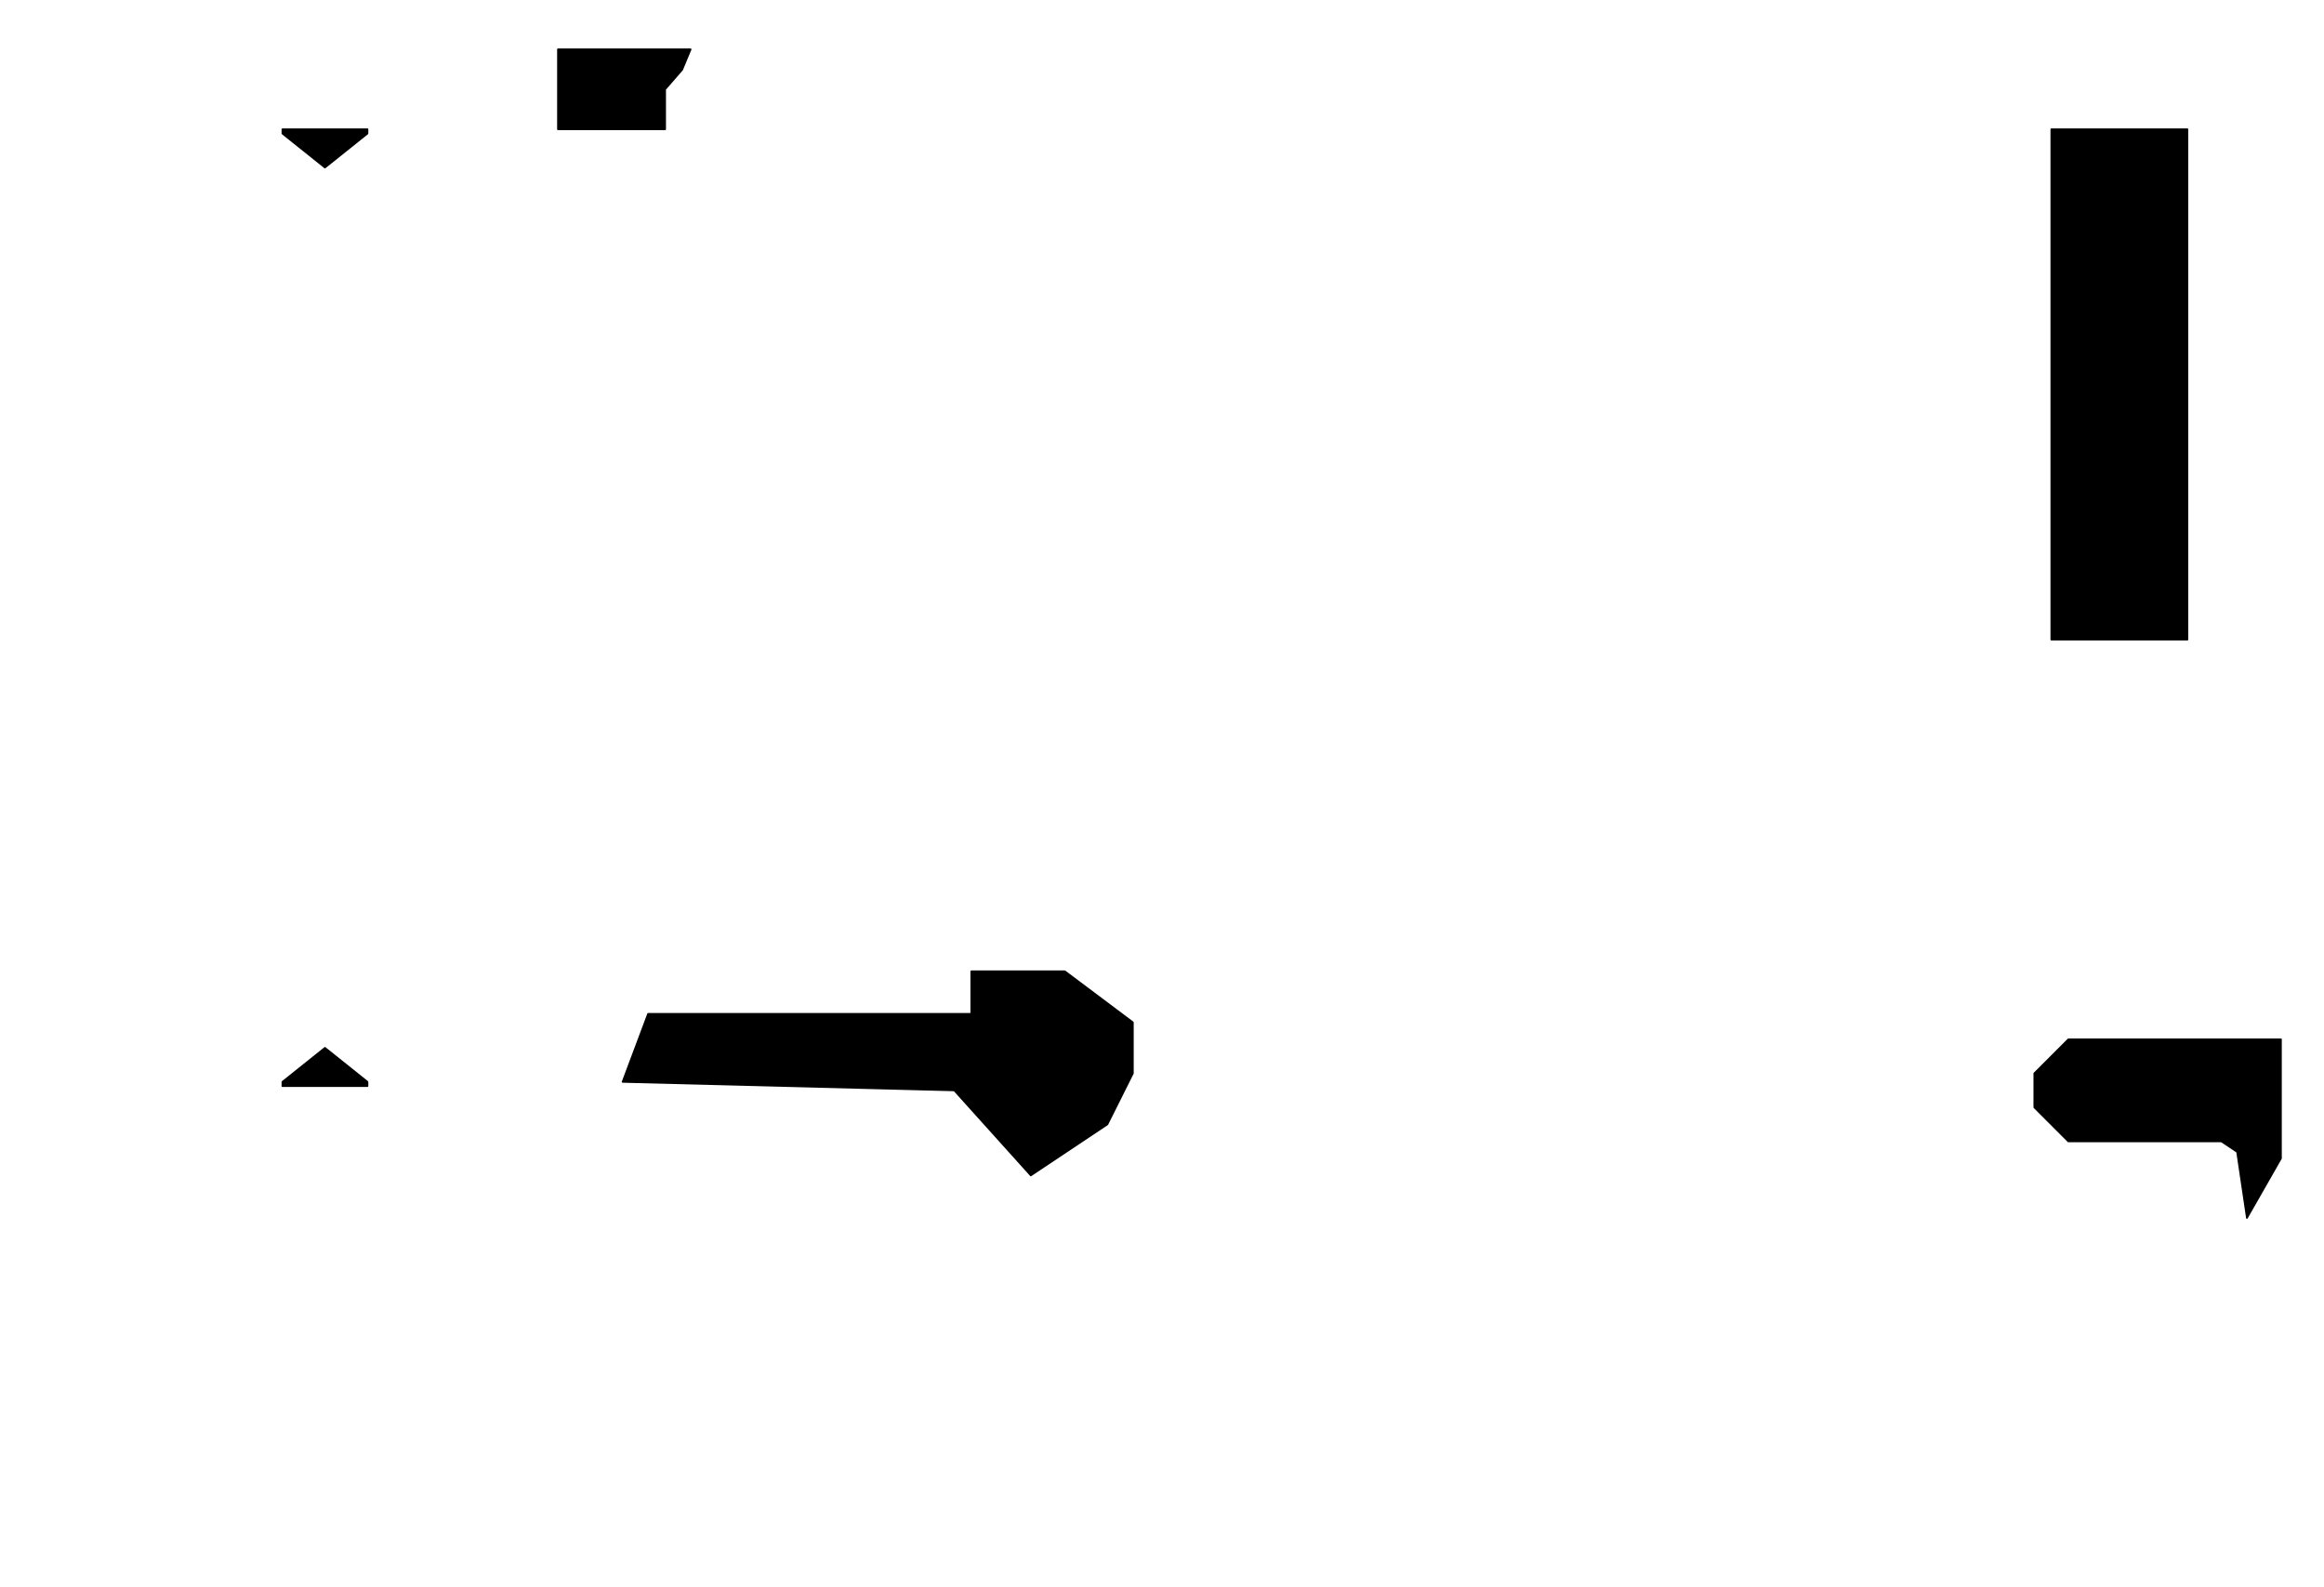
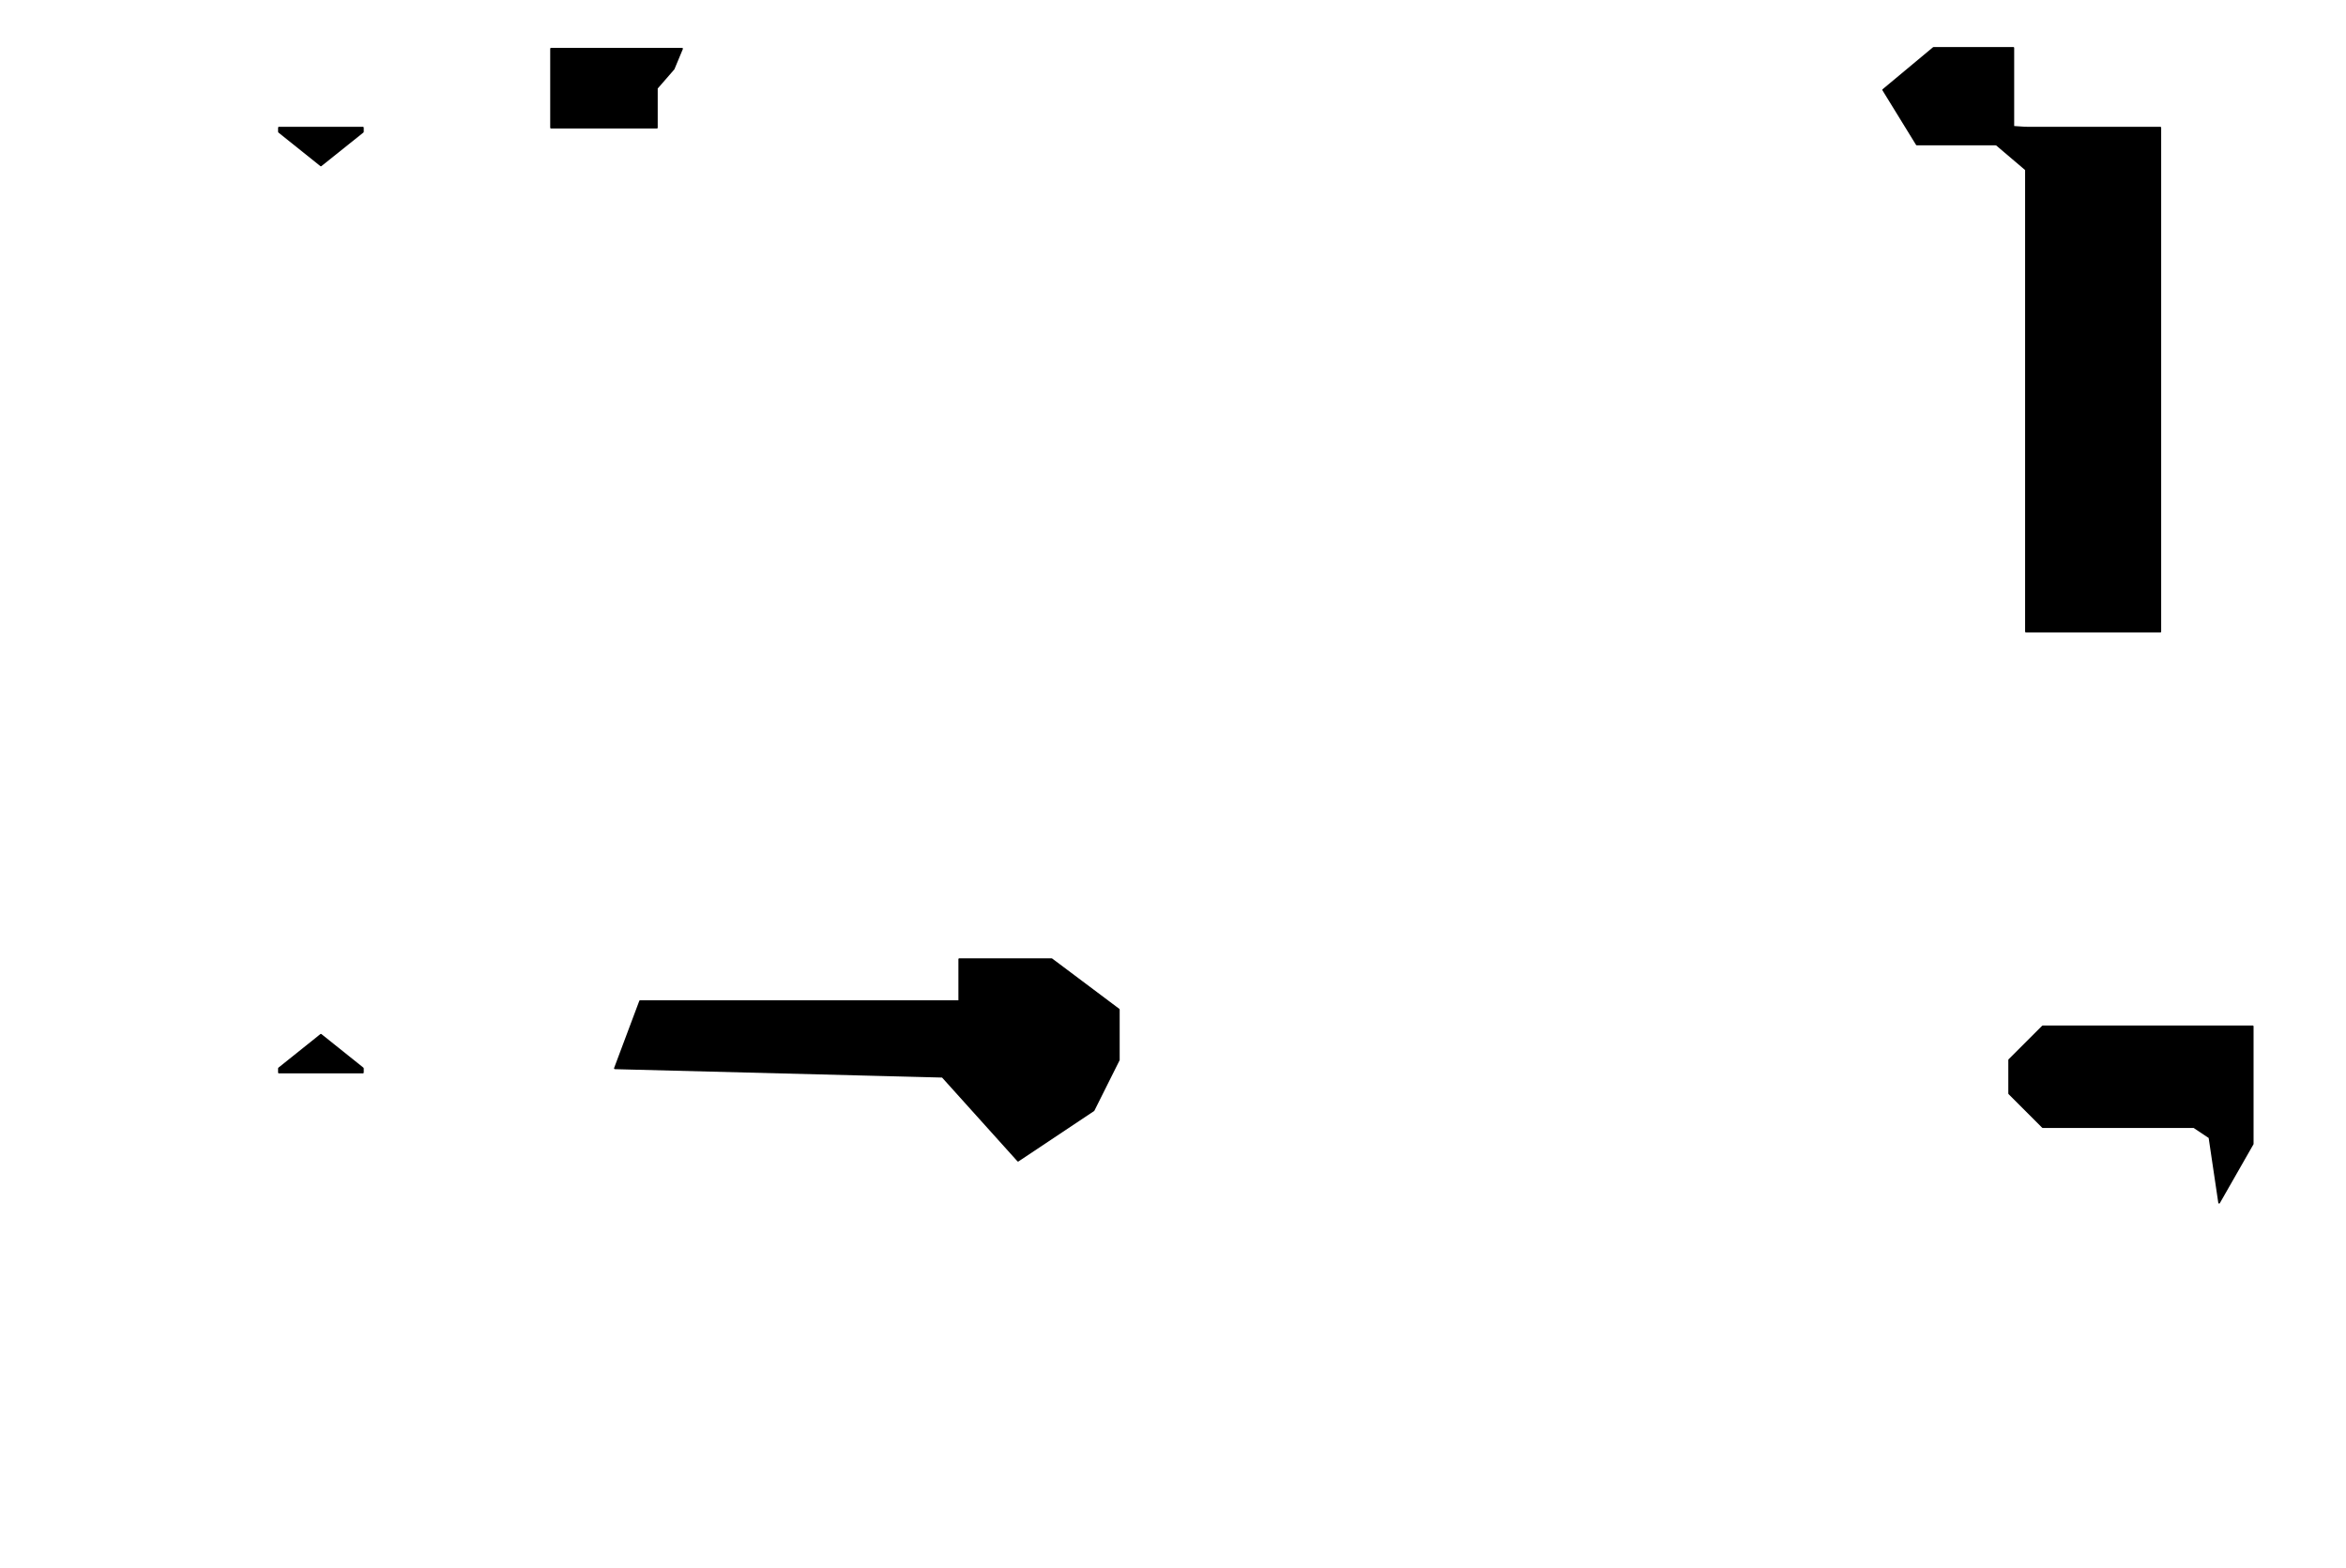
- <svg xmlns="http://www.w3.org/2000/svg" version="1.1" width="13.663cm" height="9.329cm" viewBox="0 0 136626600 93294200">
+ <svg xmlns="http://www.w3.org/2000/svg" version="1.1" width="13.965cm" height="9.329cm" viewBox="0 0 139649200 93294200">
  <g style="fill:#000000; fill-opacity:1;stroke:#000000; stroke-opacity:1; stroke-linecap:round; stroke-linejoin:round;" transform="translate(0 0) scale(1 1)">
</g>
  <g style="fill:#000000; fill-opacity:0.0;  stroke:#000000; stroke-width:0; stroke-opacity:1;  stroke-linecap:round; stroke-linejoin:round;">
</g>
  <g style="fill:#000000; fill-opacity:0.0;  stroke:#000000; stroke-width:100000; stroke-opacity:1;  stroke-linecap:round; stroke-linejoin:round;">
</g>
  <g style="fill:#000000; fill-opacity:1.0;  stroke:#000000; stroke-width:100000; stroke-opacity:1;  stroke-linecap:round; stroke-linejoin:round;">
+     <path style="fill:#000000; fill-opacity:1.0;  stroke:#000000; stroke-width:100000; stroke-opacity:1;  stroke-linecap:round; stroke-linejoin:round;fill-rule:evenodd;" d="M 120600000,7600000 120600000,10100000 117600000,7550000 119850000,7550000 Z" />
+     <path style="fill:#000000; fill-opacity:1.0;  stroke:#000000; stroke-width:100000; stroke-opacity:1;  stroke-linecap:round; stroke-linejoin:round;fill-rule:evenodd;" d="M 119850000,8600000 114100000,8600000 112100000,5350000 115100000,2850000 119850000,2850000 Z" />
    <path style="fill:#000000; fill-opacity:1.0;  stroke:#000000; stroke-width:100000; stroke-opacity:1;  stroke-linecap:round; stroke-linejoin:round;fill-rule:evenodd;" d="M 21600000,7850000 19100000,9850000 16600000,7850000 16600000,7600000 21600000,7600000 Z" />
    <path style="fill:#000000; fill-opacity:1.0;  stroke:#000000; stroke-width:100000; stroke-opacity:1;  stroke-linecap:round; stroke-linejoin:round;fill-rule:evenodd;" d="M 134100000,68100000 132100000,71600000 131523077,67715385 130600000,67100000 121600000,67100000 119600000,65100000 119600000,63100000 121600000,61100000 134100000,61100000 Z" />
    <path style="fill:#000000; fill-opacity:1.0;  stroke:#000000; stroke-width:100000; stroke-opacity:1;  stroke-linecap:round; stroke-linejoin:round;fill-rule:evenodd;" d="M 21600000,63600000 21600000,63850000 16600000,63850000 16600000,63600000 19100000,61600000 Z" />
    <path style="fill:#000000; fill-opacity:1.0;  stroke:#000000; stroke-width:100000; stroke-opacity:1;  stroke-linecap:round; stroke-linejoin:round;fill-rule:evenodd;" d="M 66600000,60100000 66600000,63100000 65100000,66100000 60600000,69100000 56100000,64100000 36600000,63600000 38100000,59600000 57100000,59600000 57100000,57100000 62600000,57100000 Z" />
    <path style="fill:#000000; fill-opacity:1.0;  stroke:#000000; stroke-width:100000; stroke-opacity:1;  stroke-linecap:round; stroke-linejoin:round;fill-rule:evenodd;" d="M 128600000,37600000 120600000,37600000 120600000,7600000 128600000,7600000 Z" />
    <path style="fill:#000000; fill-opacity:1.0;  stroke:#000000; stroke-width:100000; stroke-opacity:1;  stroke-linecap:round; stroke-linejoin:round;fill-rule:evenodd;" d="M 40100000,4100000 39100000,5250000 39100000,7600000 32800000,7600000 32800000,2900000 40600000,2900000 Z" />
    <g>
</g>
    <g>
</g>
    <g>
</g>
    <g>
</g>
    <g>
</g>
    <g>
</g>
    <g>
</g>
    <g>
</g>
    <g>
</g>
    <g>
</g>
    <g>
</g>
    <g>
</g>
    <g>
</g>
    <g>
</g>
    <g>
</g>
    <g>
</g>
    <g>
</g>
    <g>
</g>
    <g>
</g>
    <g>
</g>
    <g>
</g>
    <g>
</g>
    <g>
</g>
    <g>
</g>
    <g>
</g>
    <g>
</g>
    <g>
</g>
    <g>
</g>
    <g>
</g>
    <g>
</g>
    <g>
</g>
    <g>
</g>
    <g>
</g>
    <g>
</g>
    <g>
</g>
    <g>
</g>
    <g>
</g>
    <g>
</g>
    <g>
</g>
    <g>
</g>
    <g>
</g>
    <g>
</g>
    <g>
</g>
    <g>
</g>
    <g>
</g>
    <g>
</g>
    <g>
</g>
    <g>
</g>
    <g>
</g>
    <g>
</g>
    <g>
</g>
    <g>
</g>
    <g>
</g>
    <g>
</g>
    <g>
</g>
    <g>
</g>
    <g>
</g>
    <g>
</g>
    <g>
</g>
    <g>
</g>
    <g>
</g>
    <g>
</g>
    <g>
</g>
    <g>
</g>
    <g>
</g>
    <g>
</g>
    <g>
</g>
    <g>
</g>
    <g>
</g>
    <g>
</g>
    <g>
</g>
    <g>
</g>
    <g>
</g>
    <g>
</g>
    <g>
</g>
    <g>
</g>
    <g>
</g>
    <g>
</g>
    <g>
</g>
    <g>
</g>
    <g>
</g>
    <g>
</g>
    <g>
</g>
    <g>
</g>
    <g>
</g>
    <g>
</g>
    <g>
</g>
    <g>
</g>
    <g>
</g>
    <g>
</g>
    <g>
</g>
    <g>
</g>
    <g>
</g>
    <g>
</g>
    <g>
</g>
    <g>
</g>
    <g>
</g>
    <g>
</g>
    <g>
</g>
  </g>
</svg>
